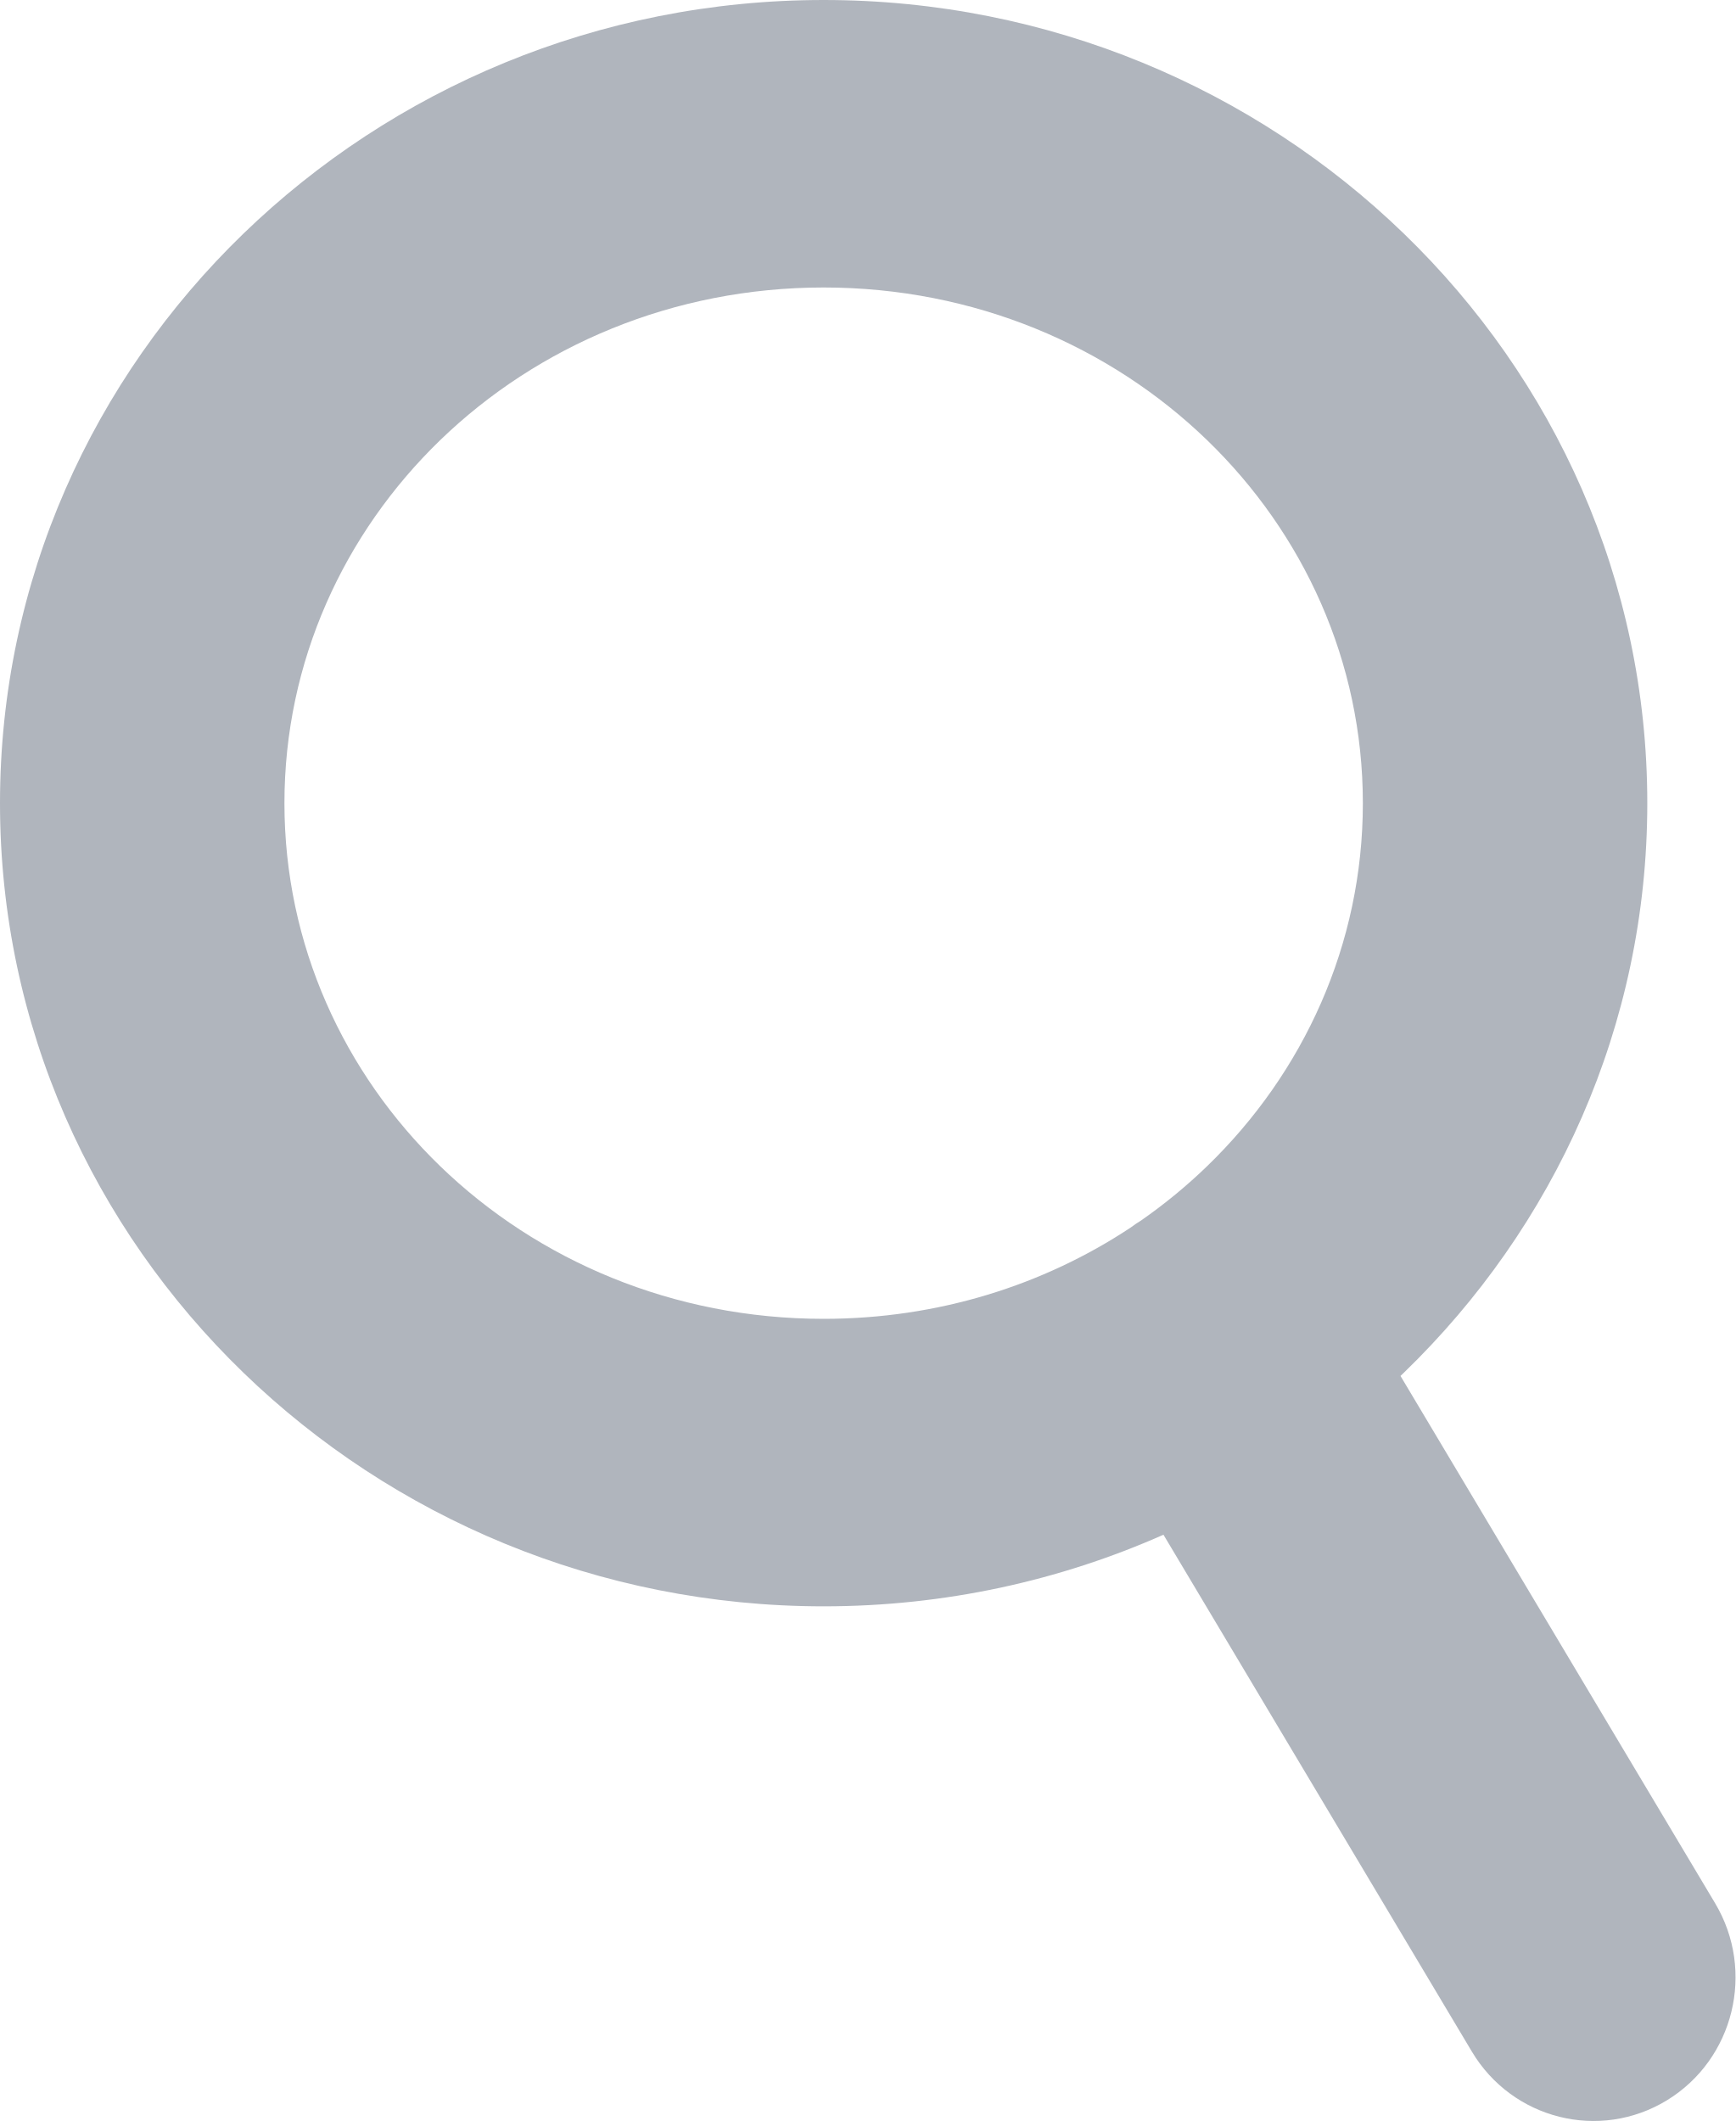
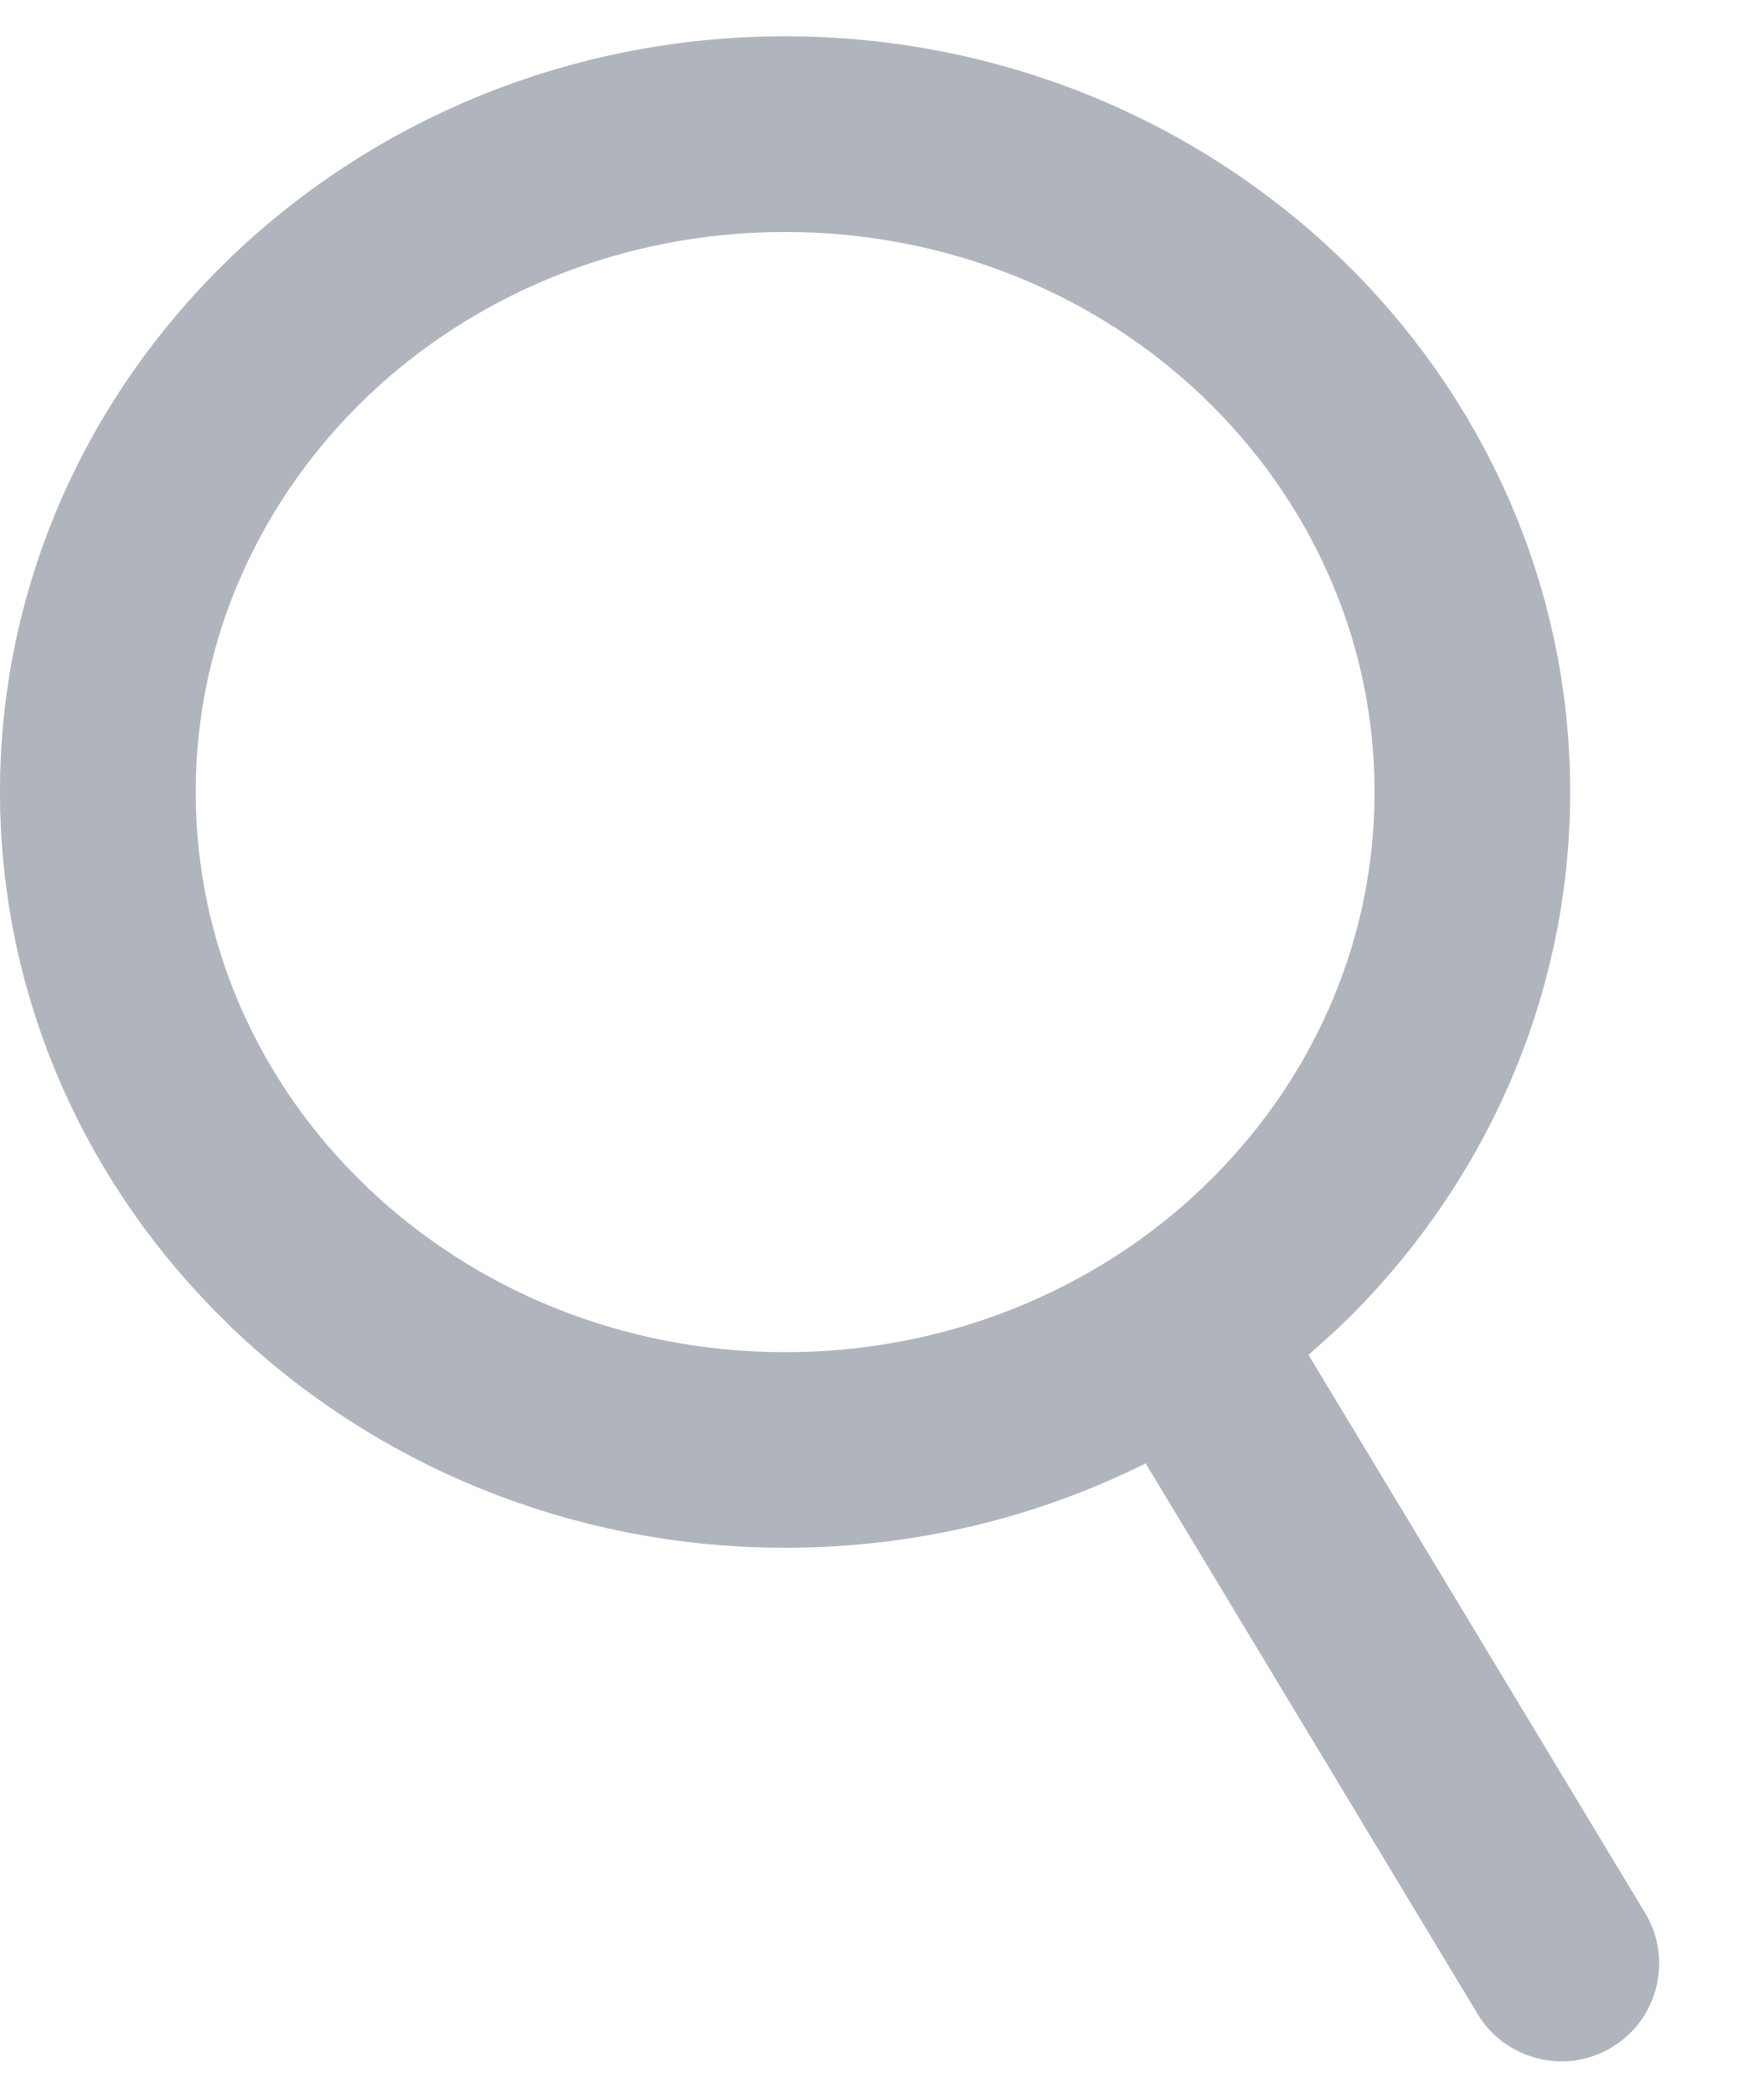
- <svg xmlns="http://www.w3.org/2000/svg" width="45" height="55" viewBox="0 0 45 55" fill="none">
-   <path d="M29.309 31.837C29.4 31.769 29.494 31.705 29.592 31.645C30.201 31.22 30.772 30.75 31.3 30.239C33.795 27.825 35.337 24.497 35.337 20.827C35.337 17.157 33.795 13.829 31.3 11.415C28.772 8.969 25.258 7.455 21.356 7.455C17.455 7.455 13.94 8.969 11.412 11.415C8.918 13.829 7.375 17.157 7.375 20.827C7.375 24.497 8.918 27.825 11.412 30.239C13.94 32.685 17.455 34.199 21.356 34.199C24.317 34.199 27.056 33.327 29.309 31.837ZM36.313 35.68L44.471 49.354C45.521 51.115 44.96 53.403 43.218 54.465C41.475 55.526 39.212 54.959 38.162 53.198L30.167 39.797C27.478 40.989 24.494 41.654 21.356 41.654C15.5 41.654 10.18 39.339 6.313 35.597C2.413 31.823 0 26.601 0 20.827C0 15.053 2.413 9.831 6.313 6.057C10.18 2.315 15.5 0 21.356 0C27.212 0 32.533 2.315 36.399 6.057C40.3 9.831 42.712 15.053 42.712 20.827C42.712 26.601 40.3 31.823 36.399 35.597L36.313 35.68Z" fill="#B0B5BD" />
+ <svg xmlns="http://www.w3.org/2000/svg" width="16" height="19" viewBox="0 0 16 19" fill="none">
+   <path d="M10.177 11.362L10.246 11.316C10.486 11.152 10.711 10.969 10.918 10.77C11.878 9.852 12.472 8.583 12.472 7.186C12.472 5.789 11.877 4.521 10.918 3.603C9.953 2.678 8.61 2.105 7.123 2.105C5.638 2.105 4.295 2.678 3.328 3.603C2.371 4.521 1.776 5.789 1.776 7.186C1.776 8.576 2.361 9.836 3.308 10.749L3.328 10.769C4.295 11.695 5.638 12.269 7.123 12.269C8.26 12.269 9.312 11.934 10.177 11.362V11.362ZM11.873 12.294L14.928 17.359C15.18 17.777 15.044 18.324 14.626 18.576C14.207 18.83 13.66 18.694 13.407 18.274L10.395 13.278C9.414 13.768 8.301 14.044 7.123 14.044C5.165 14.044 3.39 13.28 2.101 12.046L2.076 12.02C0.792 10.779 0 9.069 0 7.186C0 5.289 0.805 3.569 2.101 2.327C3.39 1.094 5.166 0.329 7.123 0.329C9.08 0.329 10.858 1.094 12.147 2.327C13.443 3.569 14.247 5.289 14.247 7.186C14.247 9.083 13.443 10.805 12.147 12.047L11.873 12.294V12.294Z" fill="#B0B5BD" />
</svg>
